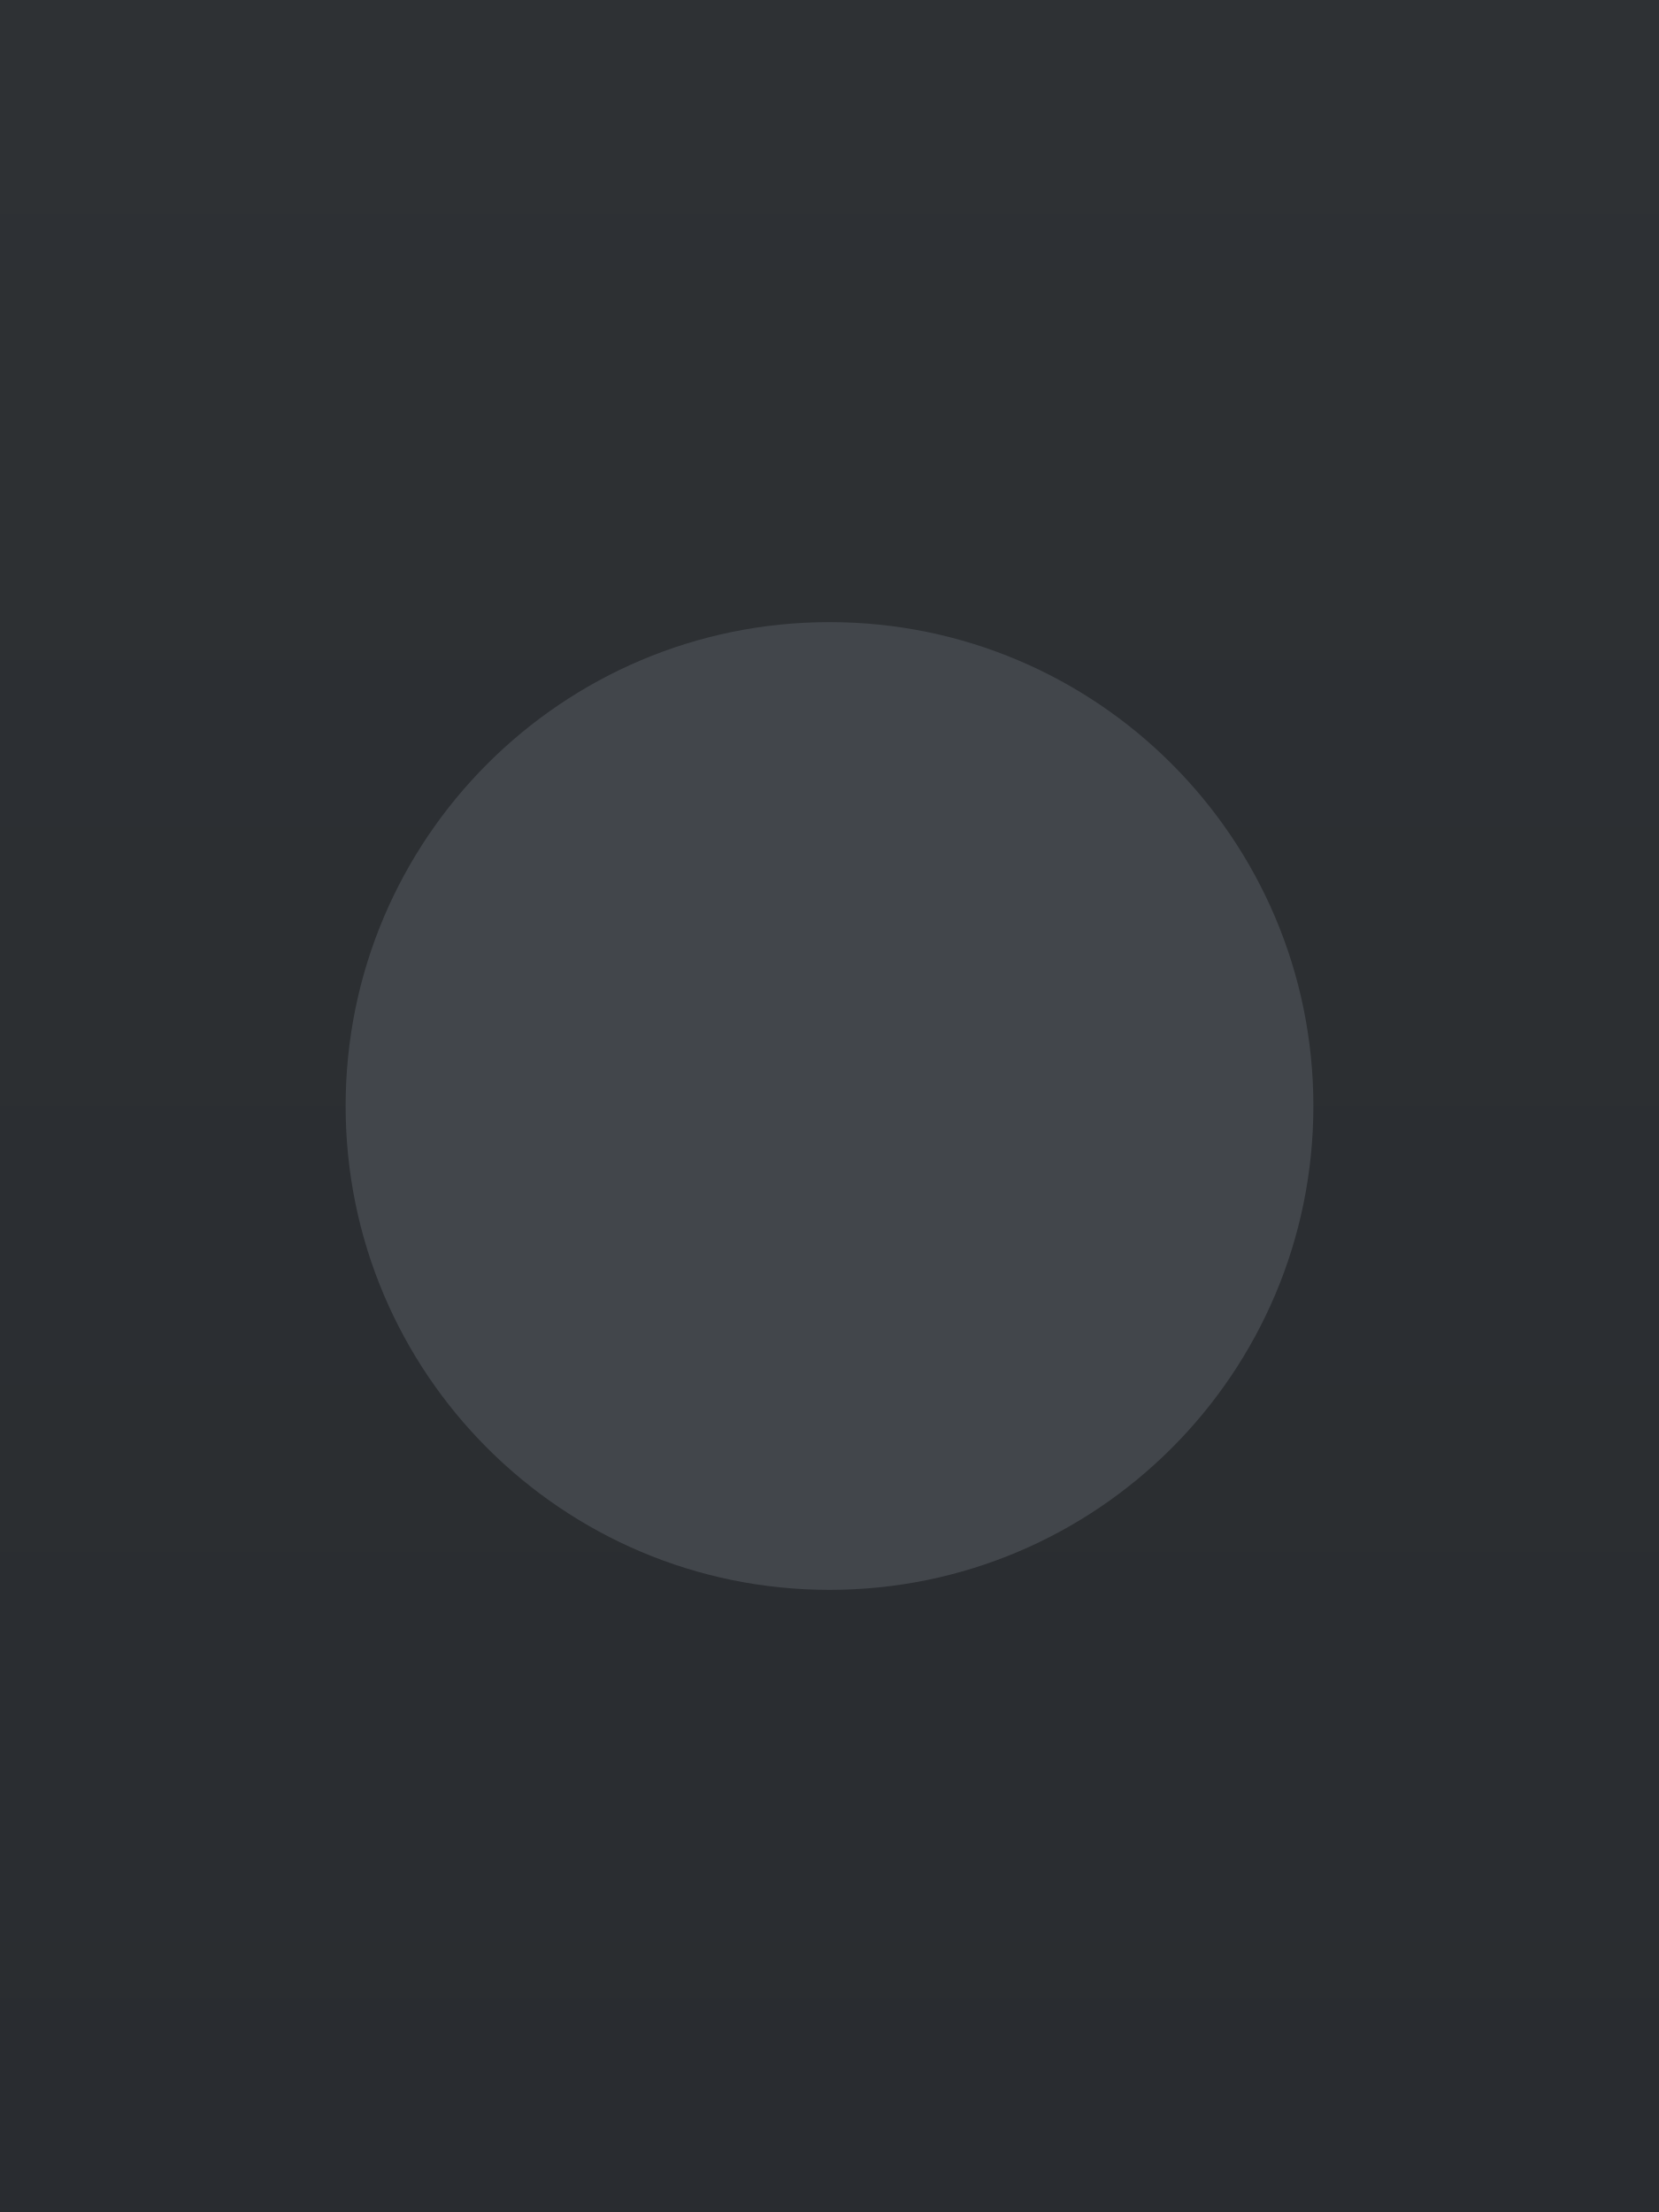
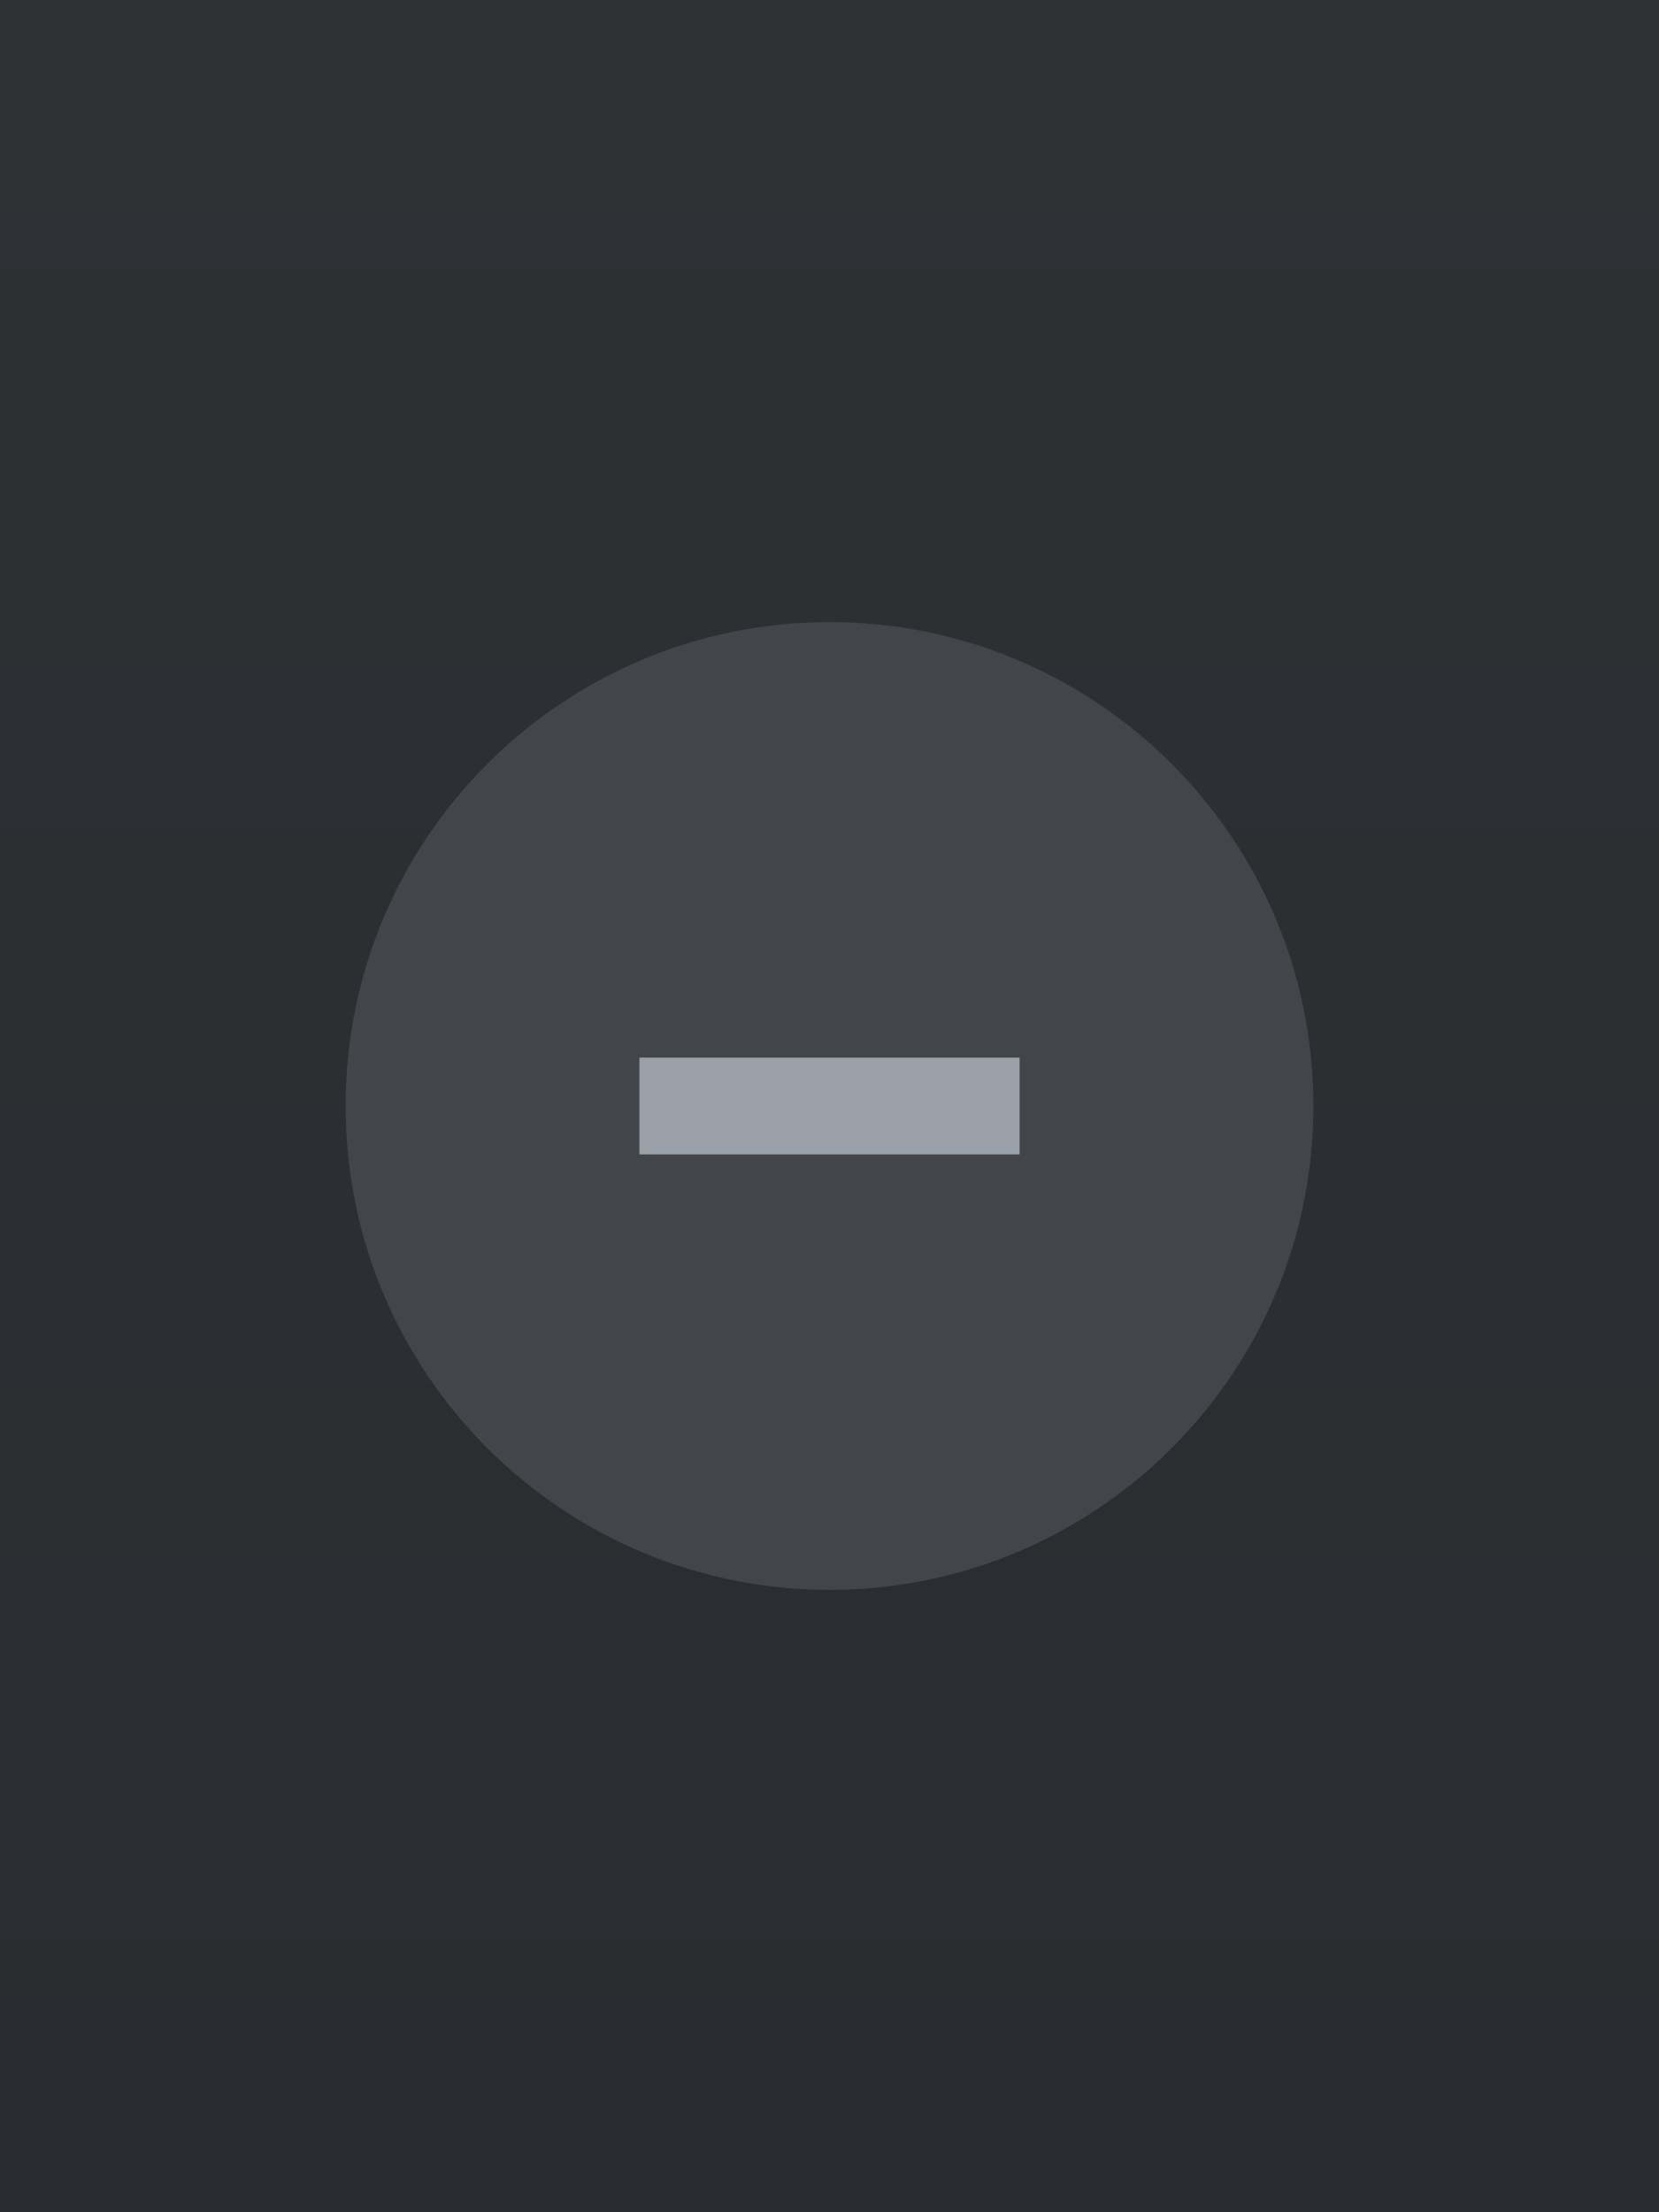
<svg xmlns="http://www.w3.org/2000/svg" width="24" height="32" viewBox="0 0 24 32">
  <defs>
    <linearGradient id="bar" x2="0" y2="1">
      <stop offset="0" stop-color="#2e3134" />
      <stop offset="1" stop-color="#292c30" />
    </linearGradient>
  </defs>
  <rect width="24" height="32" fill="url(#bar)" />
  <g transform="translate(4 8)">
    <circle cx="8" cy="8" r="7" fill="#42464b" />
+     <path d="M5.25 8h5.5" fill="none" stroke="#9ba1a8" stroke-width="1.4" stroke-linecap="butt" stroke-linejoin="miter" />
  </g>
</svg>
